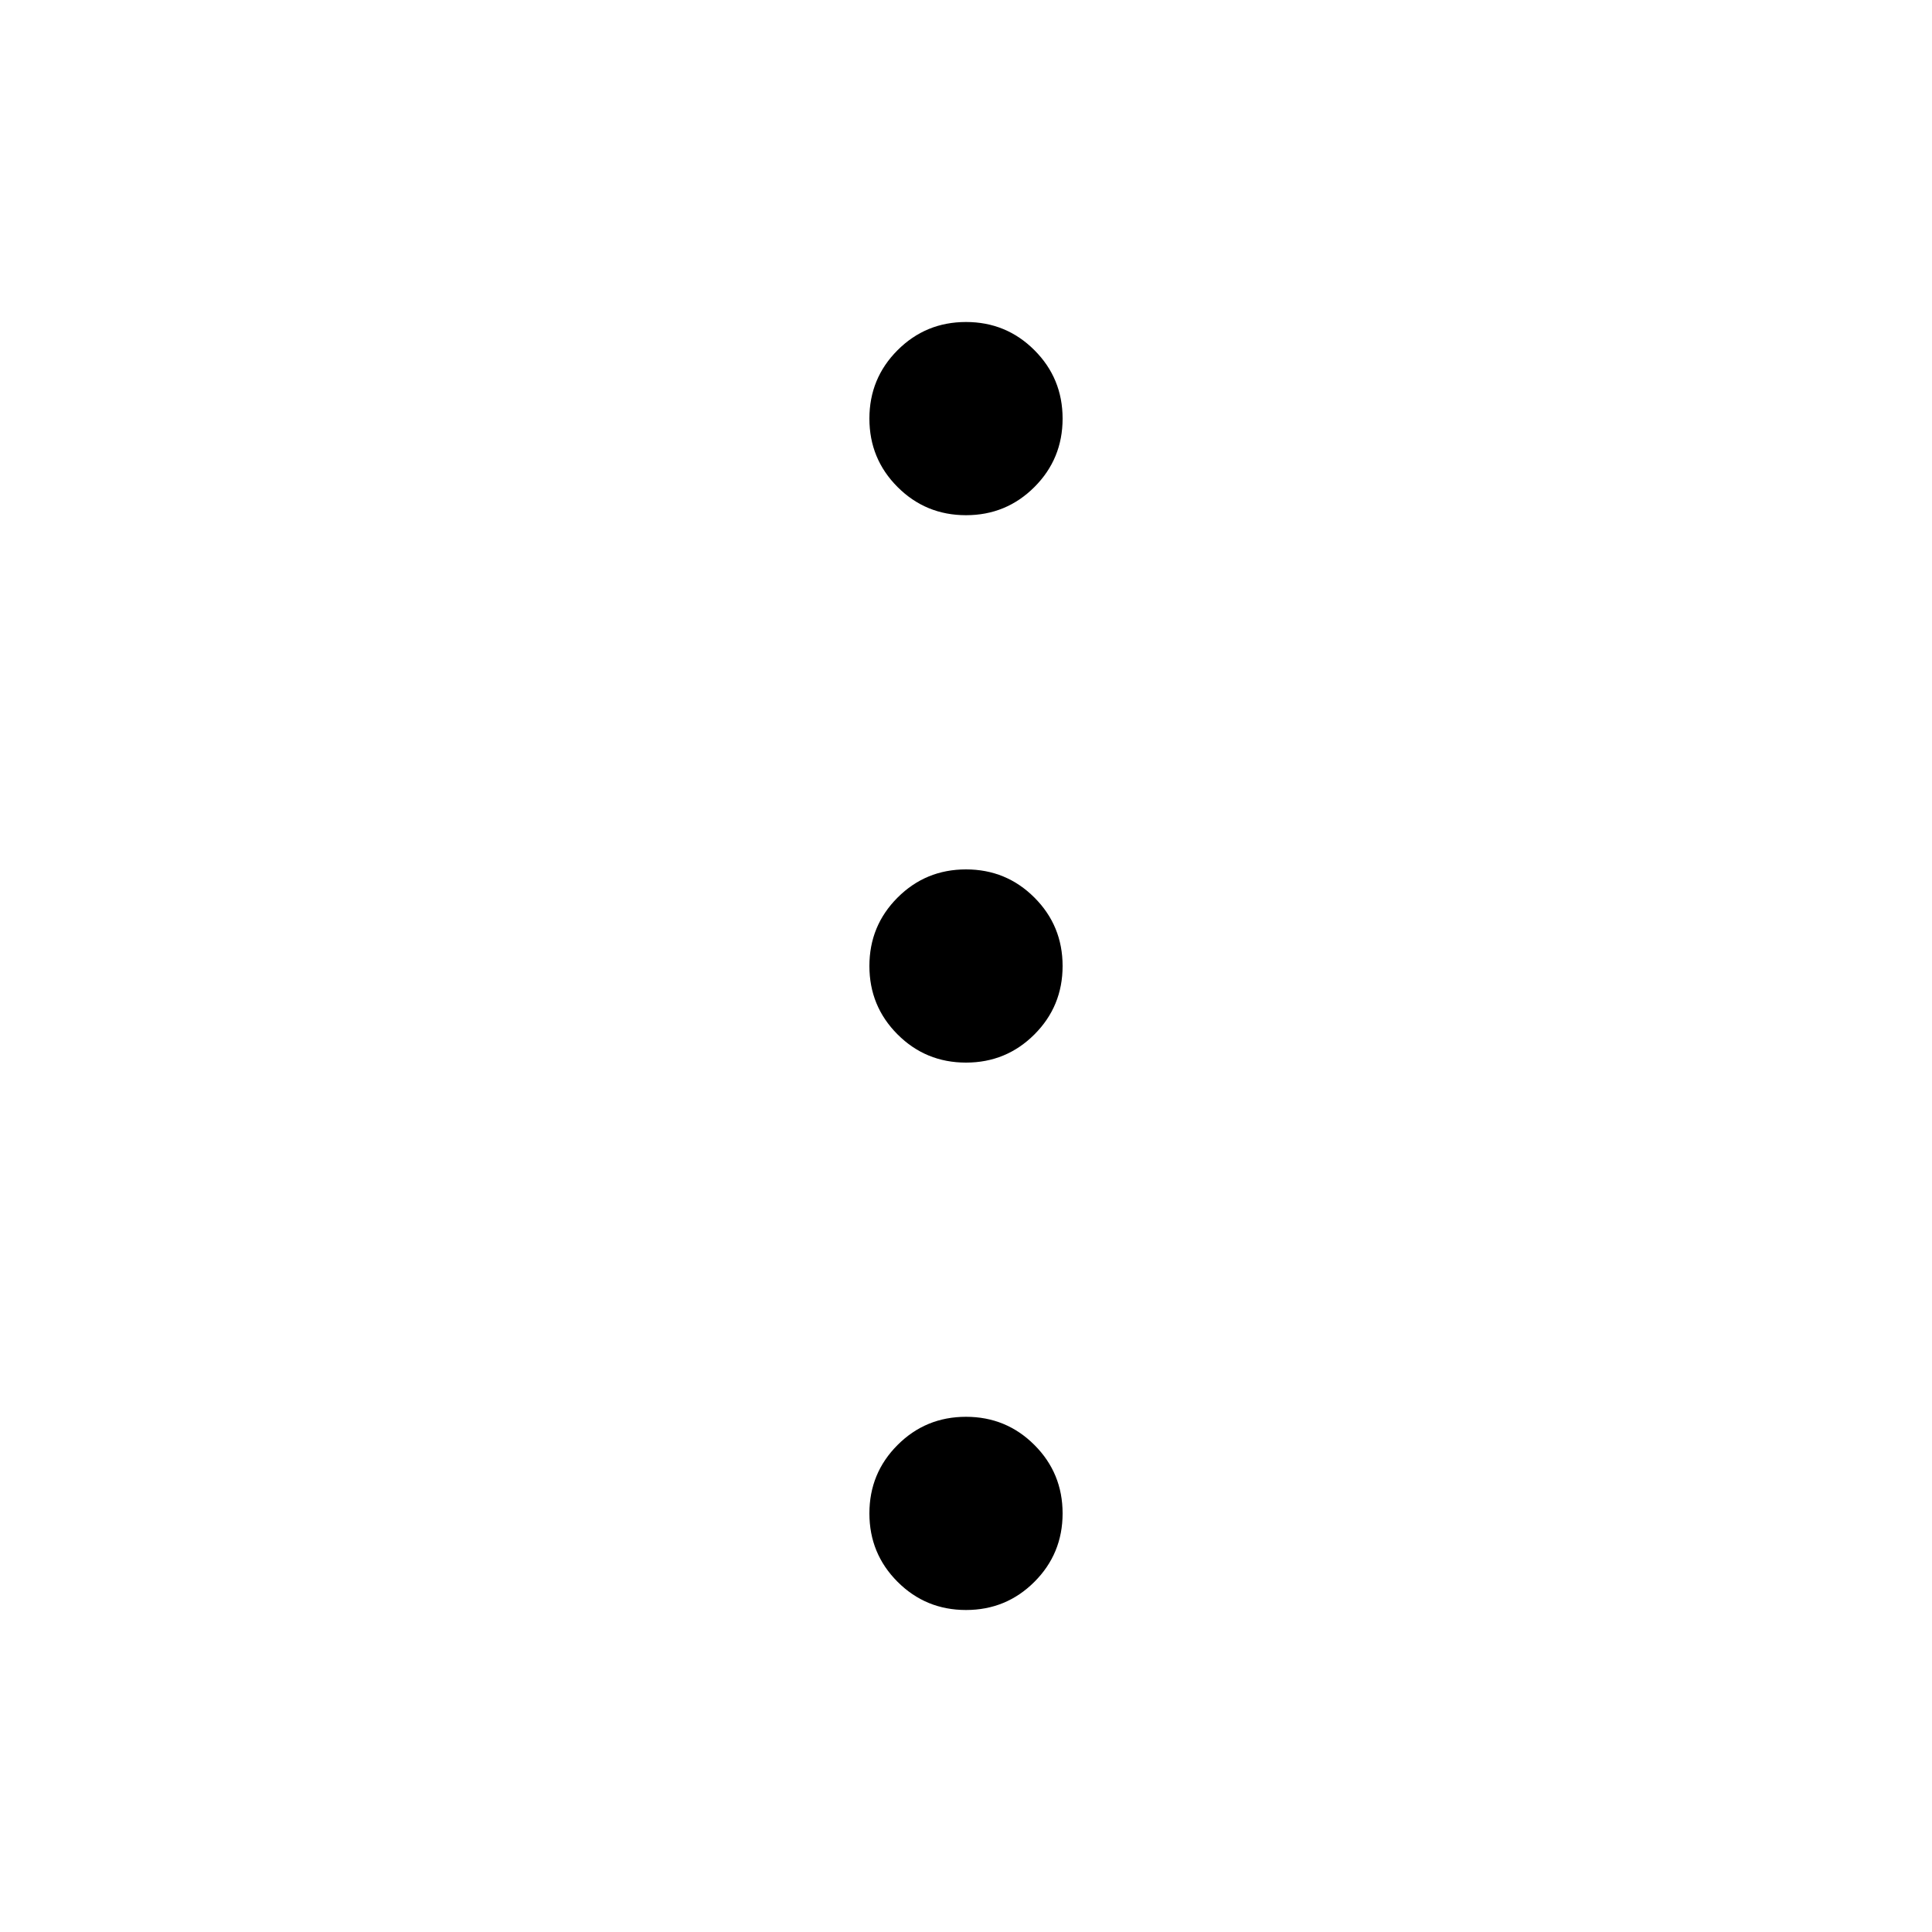
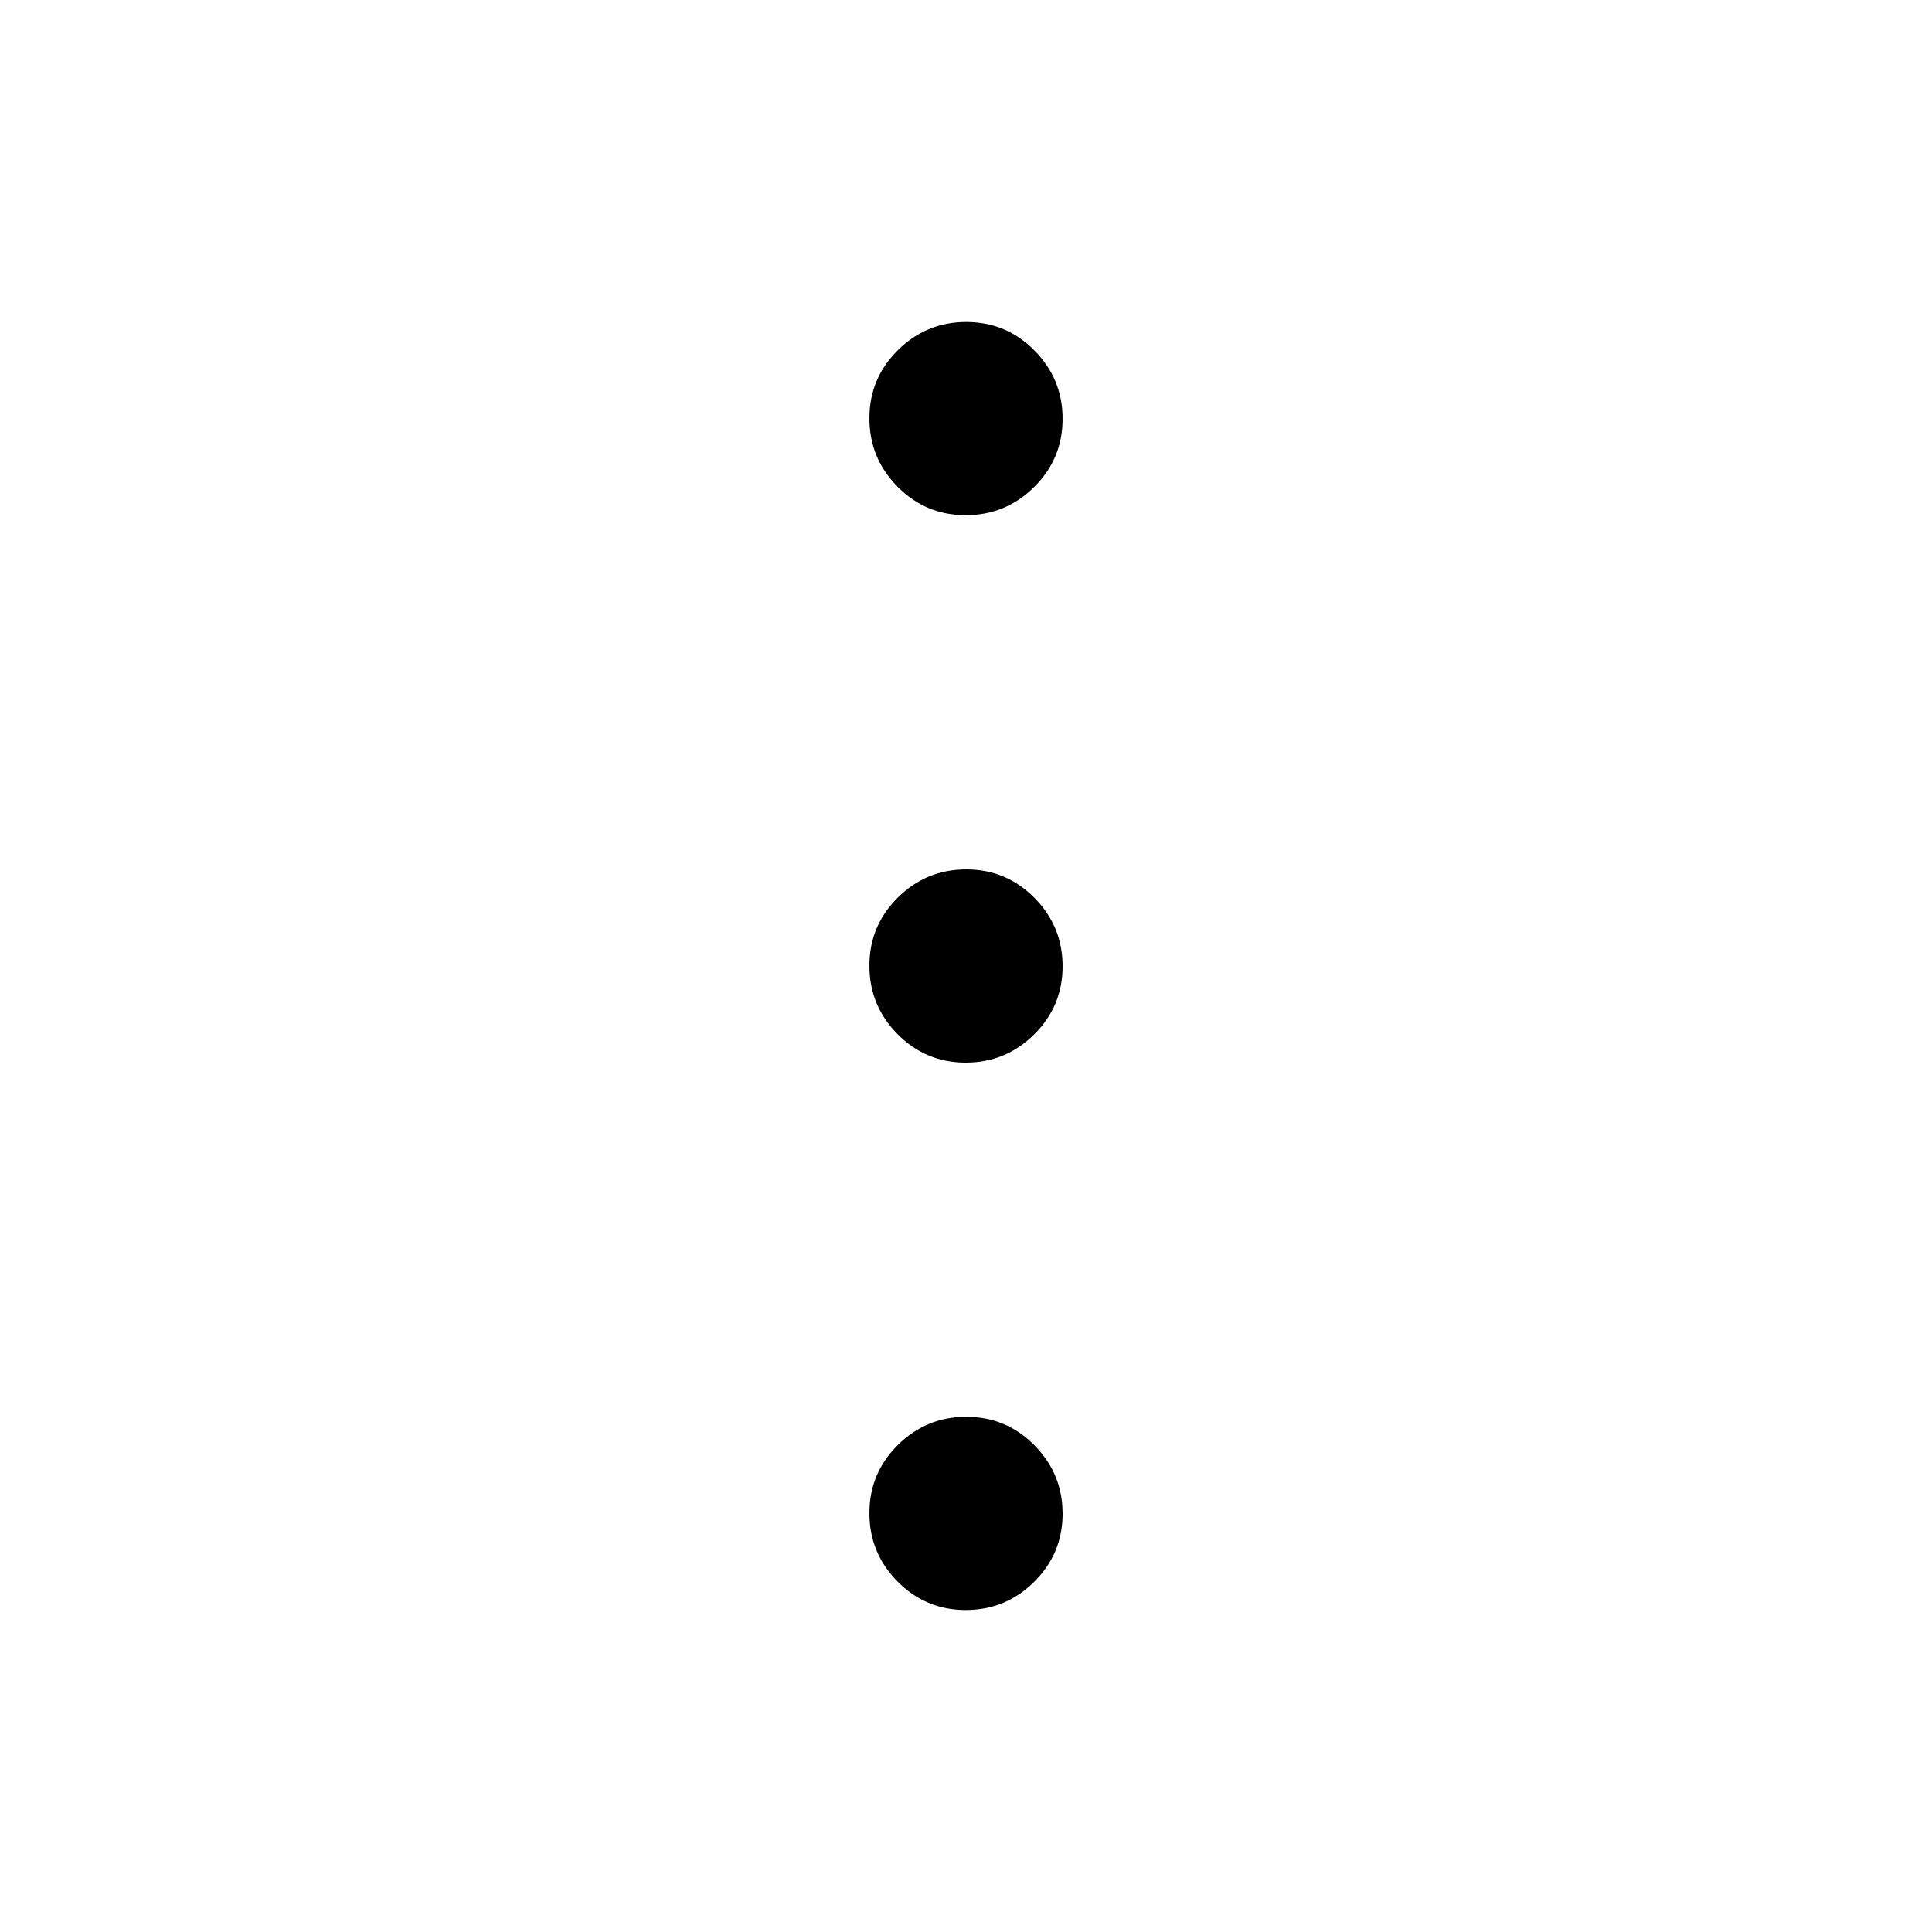
- <svg xmlns="http://www.w3.org/2000/svg" height="48" width="48" viewBox="0 0 48 48">
-   <path d="M24 40q-1 0-1.7-.7t-.7-1.7q0-1 .7-1.7t1.7-.7q1 0 1.7.7t.7 1.7q0 1-.7 1.7T24 40Zm0-13.6q-1 0-1.7-.7t-.7-1.7q0-1 .7-1.7t1.7-.7q1 0 1.7.7t.7 1.7q0 1-.7 1.7t-1.7.7Zm0-13.6q-1 0-1.7-.7t-.7-1.7q0-1 .7-1.7T24 8q1 0 1.7.7t.7 1.7q0 1-.7 1.7t-1.7.7Z" />
+ <svg xmlns="http://www.w3.org/2000/svg" height="48" viewBox="0 96 960 960" width="48">
+   <path d="M479.858 896Q460 896 446 881.858q-14-14.141-14-34Q432 828 446.142 814q14.141-14 34-14Q500 800 514 814.142q14 14.141 14 34Q528 868 513.858 882q-14.141 14-34 14Zm0-272Q460 624 446 609.858q-14-14.141-14-34Q432 556 446.142 542q14.141-14 34-14Q500 528 514 542.142q14 14.141 14 34Q528 596 513.858 610q-14.141 14-34 14Zm0-272Q460 352 446 337.858q-14-14.141-14-34Q432 284 446.142 270q14.141-14 34-14Q500 256 514 270.142q14 14.141 14 34Q528 324 513.858 338q-14.141 14-34 14Z" />
</svg>
